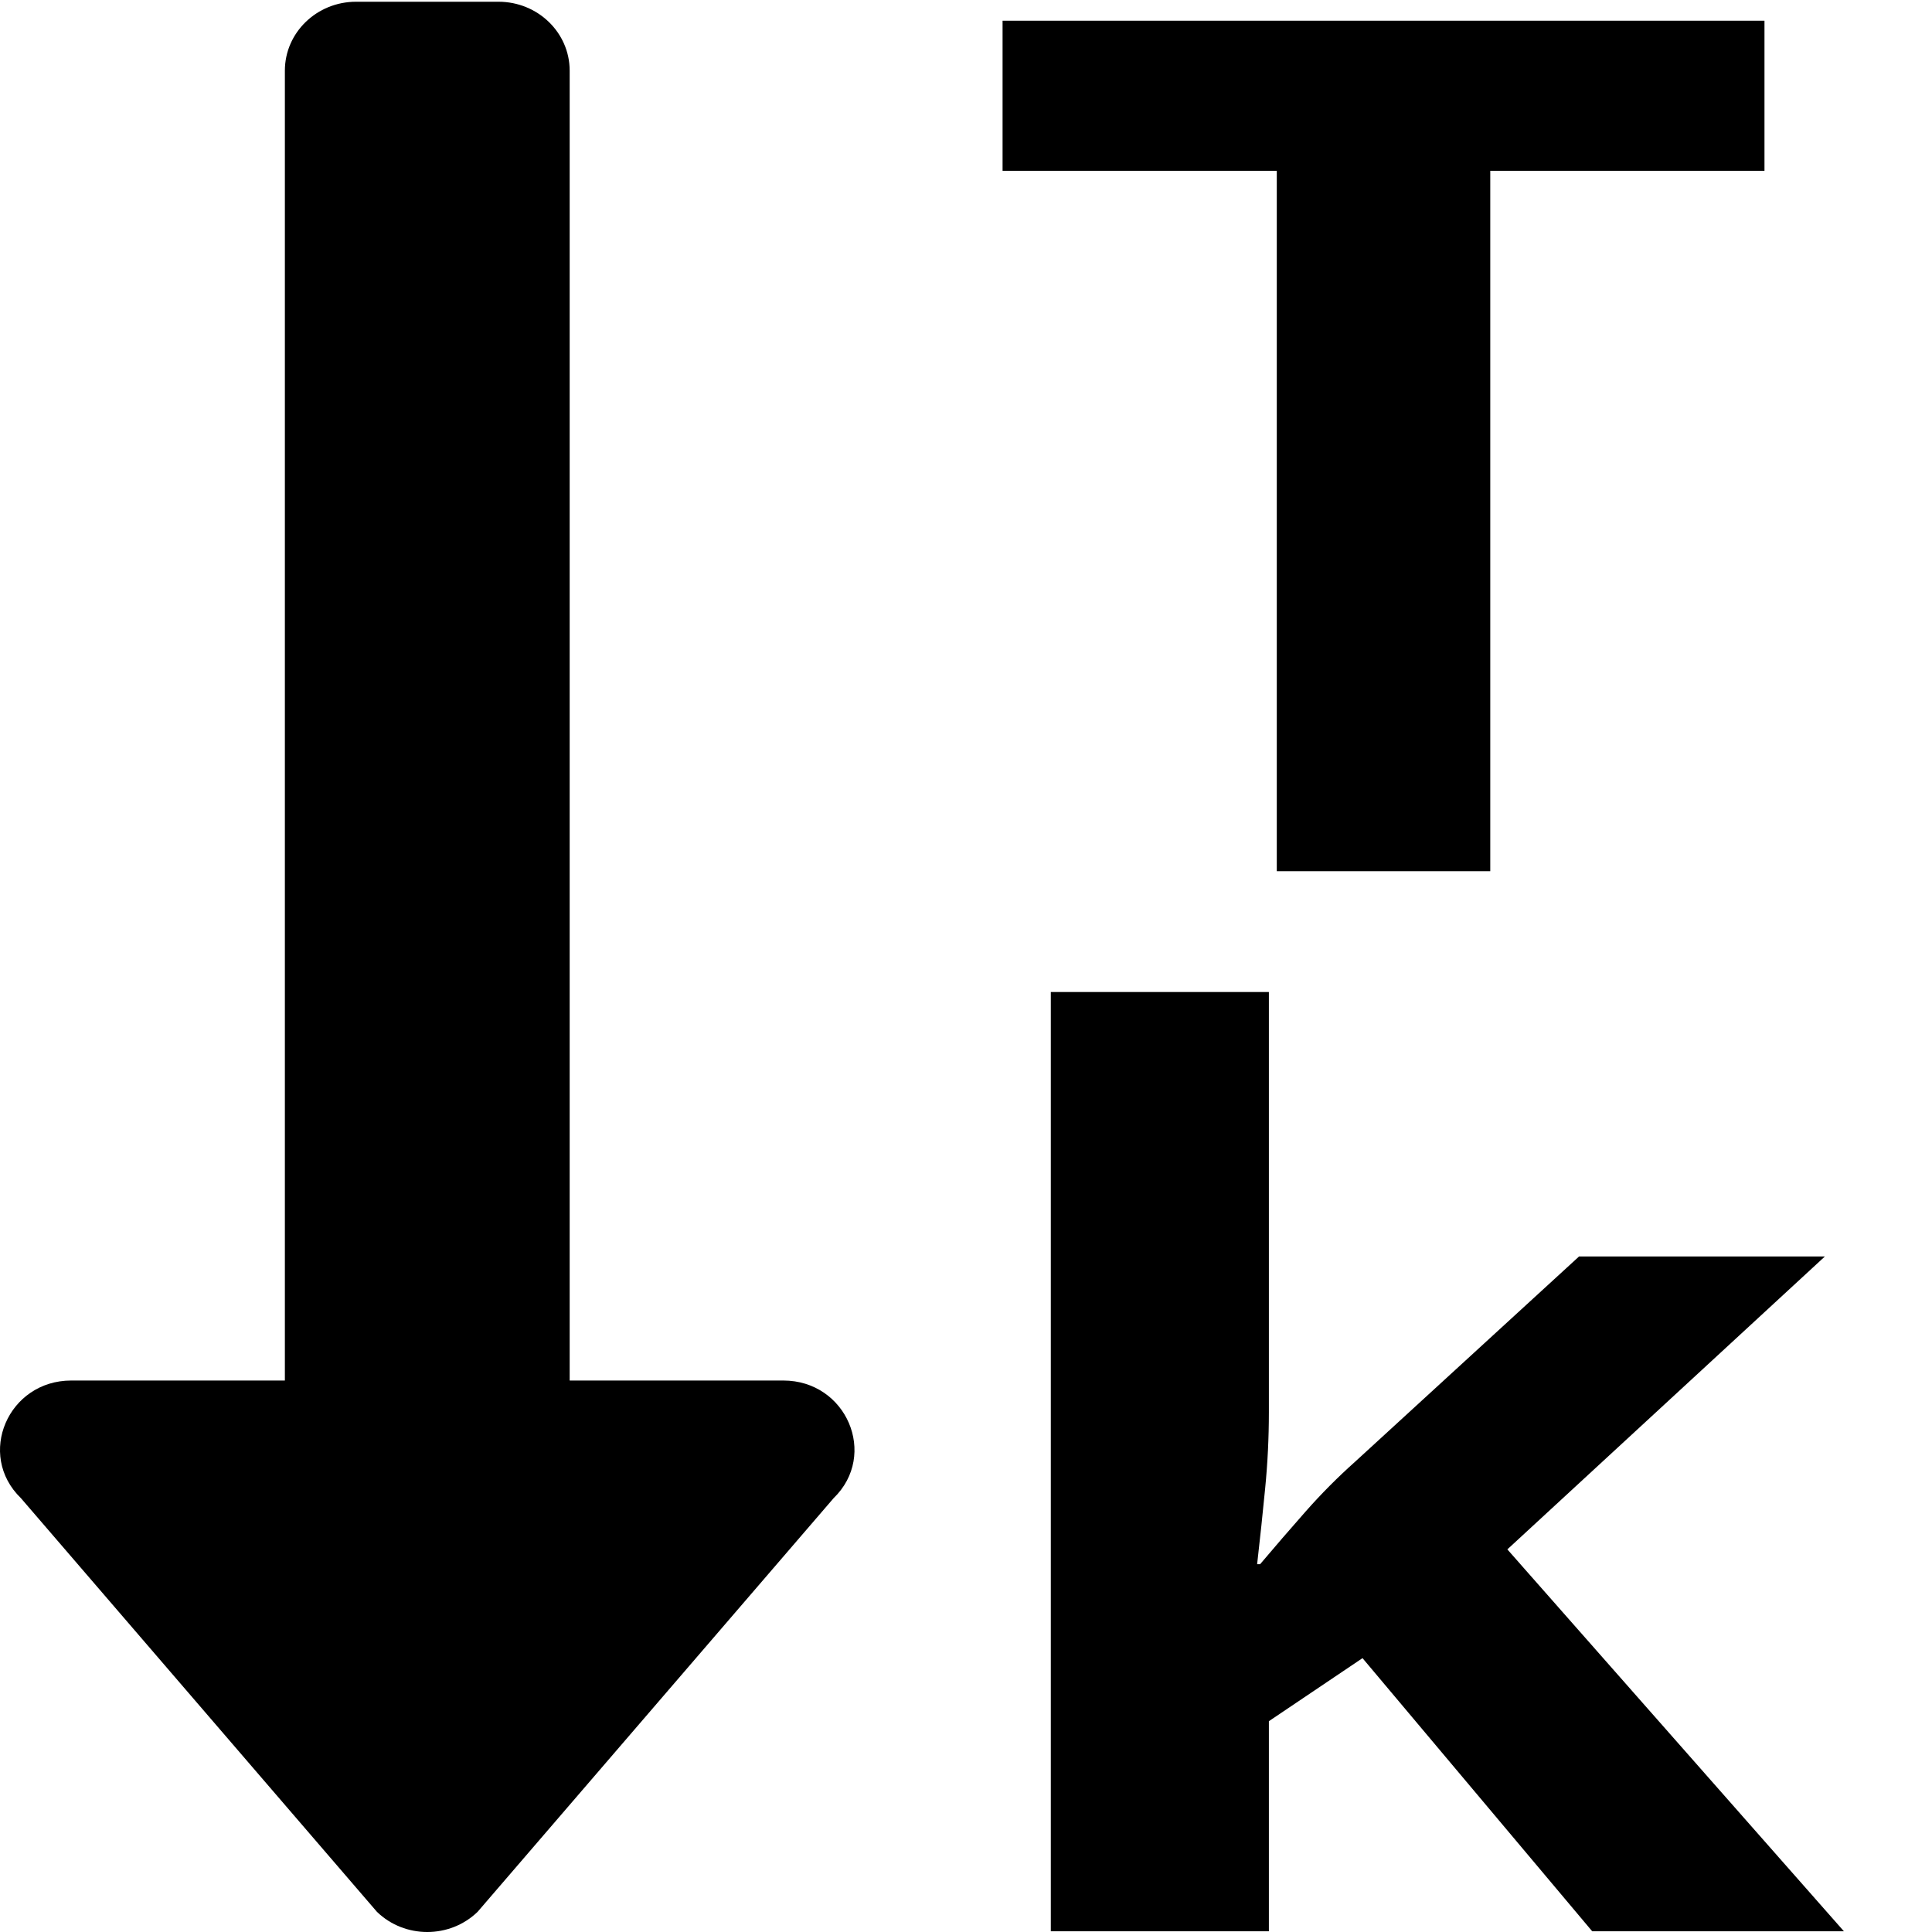
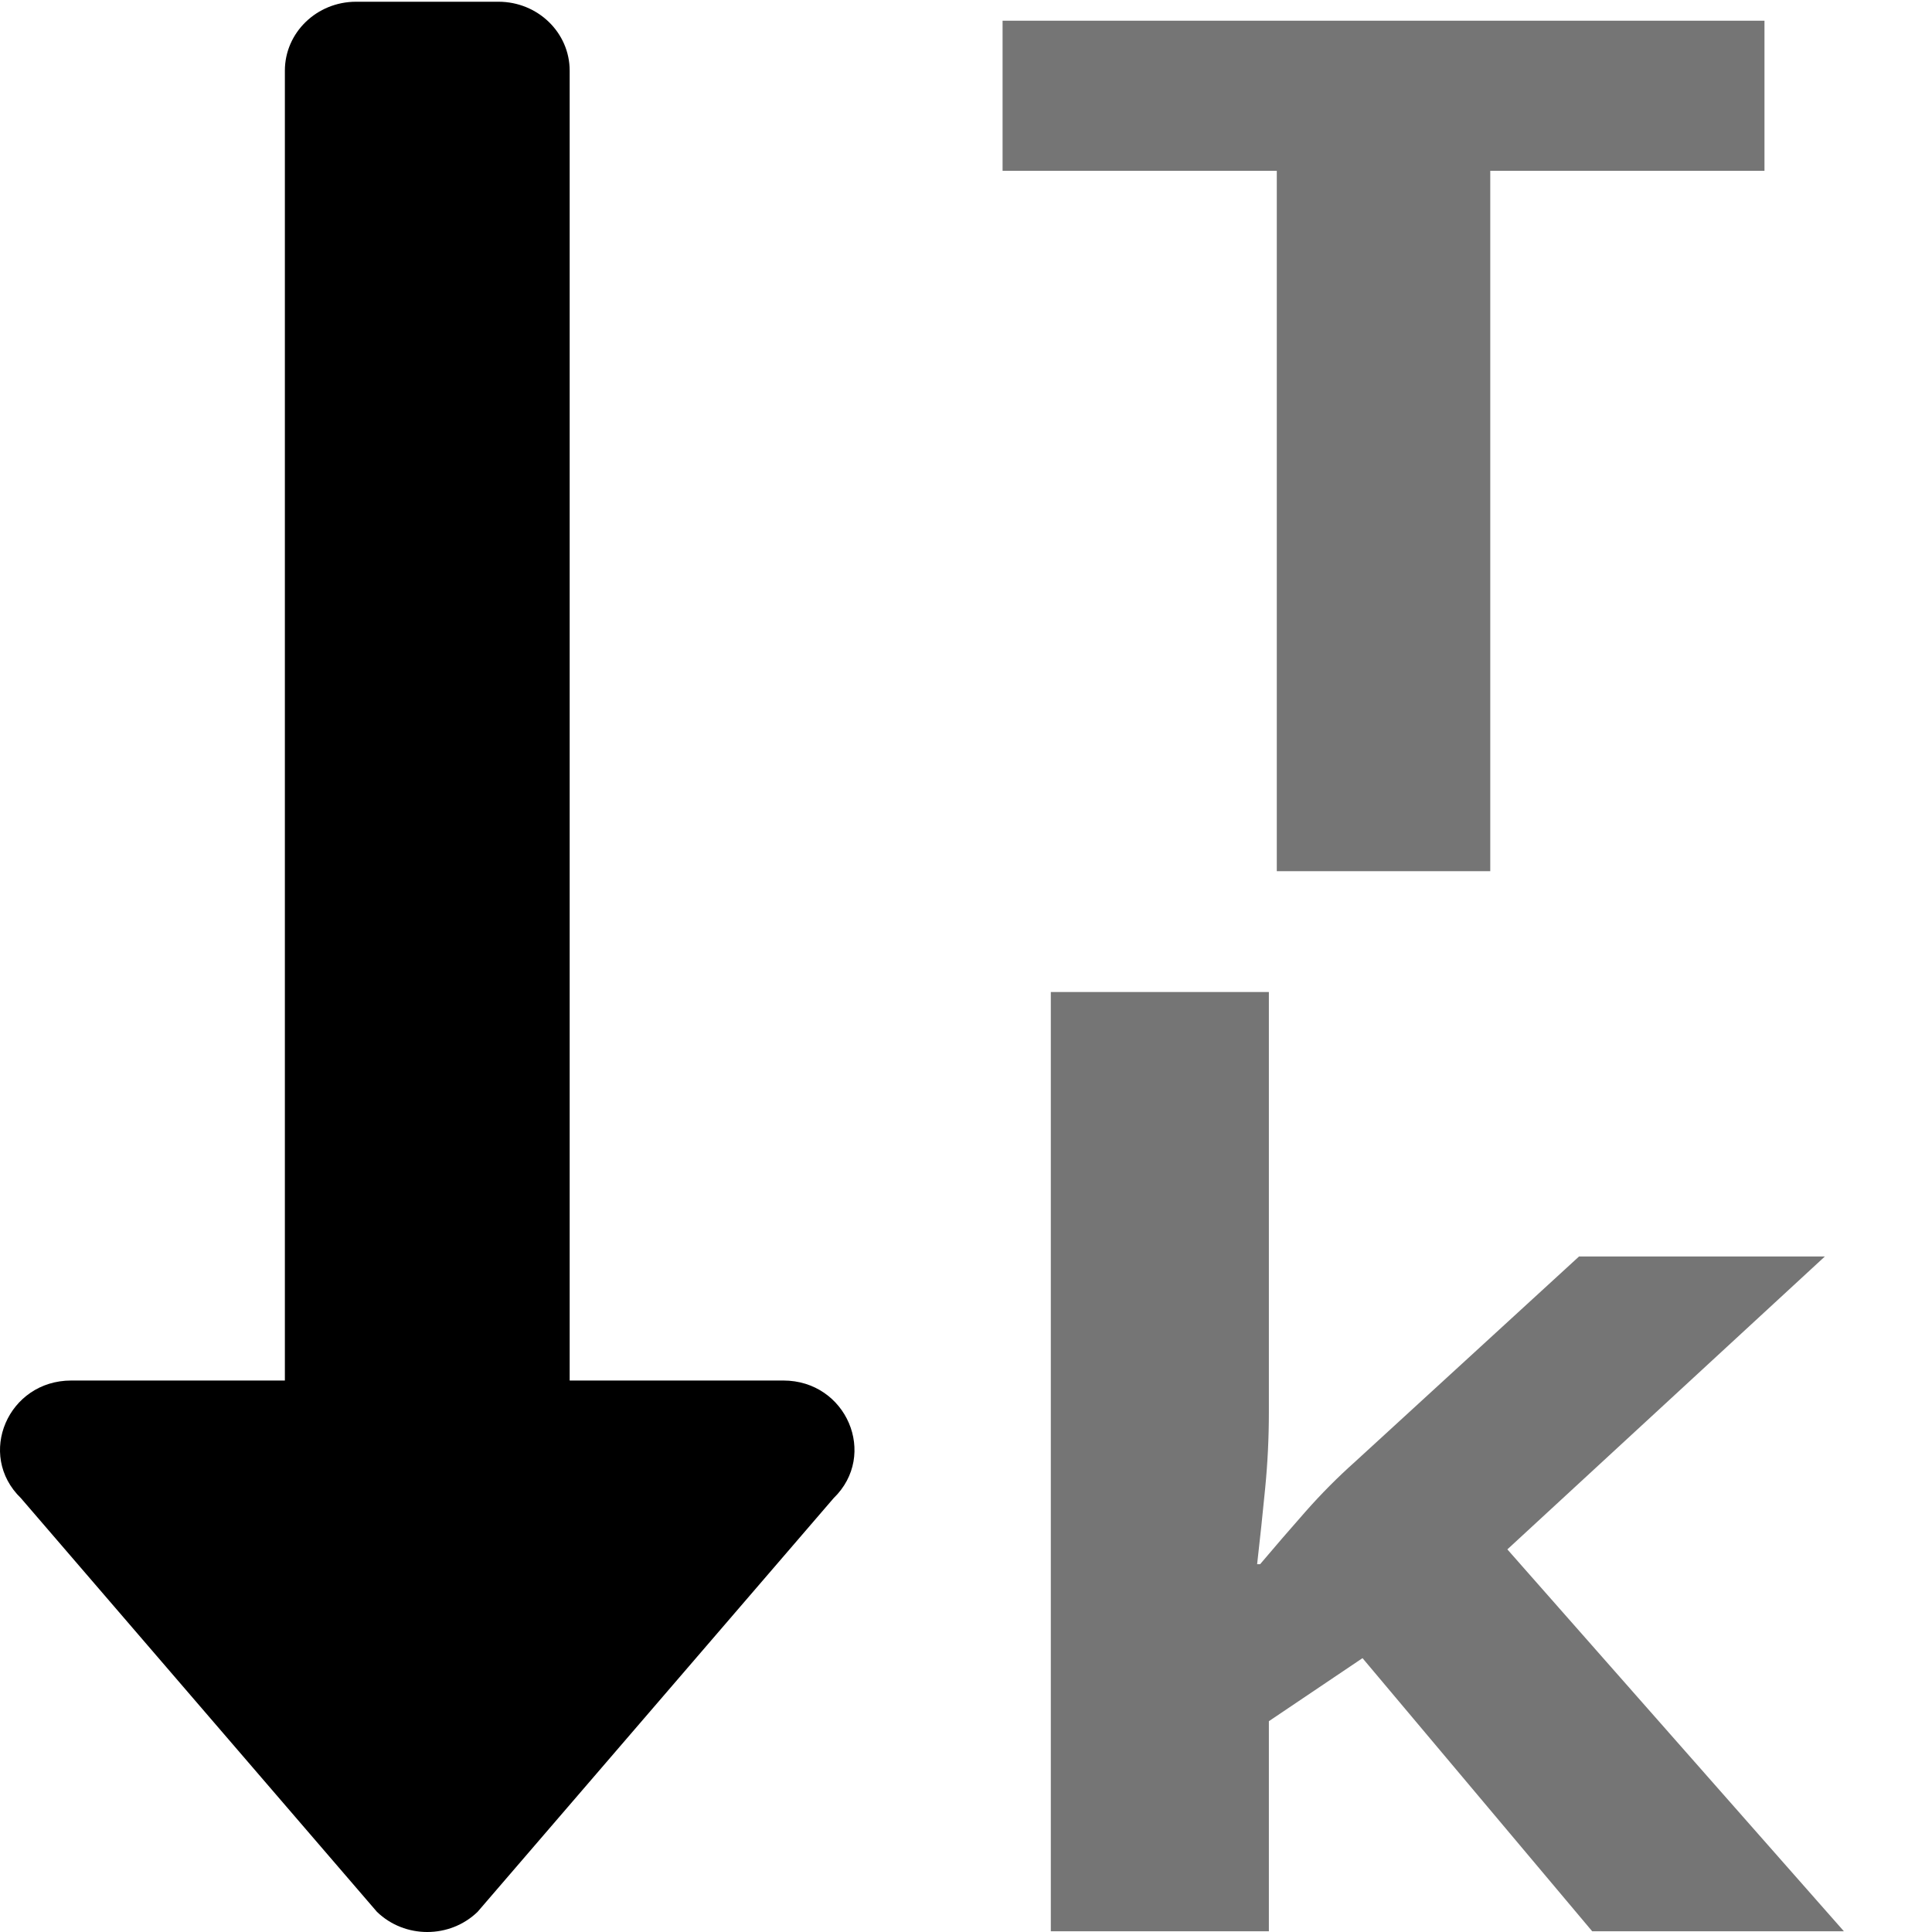
<svg xmlns="http://www.w3.org/2000/svg" viewBox="0 0 576 576" version="1.1" width="24" height="24" id="svg3852">
  <defs id="defs8" />
  <path d="M 233.522,411.584 H 169.84 V 21.071 c 0,-11.35 -9.504,-20.553 -21.227,-20.553 h -42.455 c -11.724,0 -21.227,9.203 -21.227,20.553 V 411.584 H 21.248 c -18.853,0 -28.365,22.146 -15.005,35.081 l 106.137,123.32 c 8.289,8.021 21.722,8.021 30.01,0 L 248.527,446.664 c 13.32,-12.91 3.861,-35.081 -15.005,-35.081 z" id="path2" style="fill:currentColor;stroke-width:1.305" />
-   <text transform="scale(1.089371,0.9179612)" id="text878" y="282.948" x="266.65" style="font-style:normal;font-variant:normal;font-weight:bold;font-stretch:normal;font-size:386.863px;line-height:1.25;font-family:sans-serif;stroke-width:1.242" xml:space="preserve">
-     <tspan style="font-style:normal;font-variant:normal;font-weight:bold;font-stretch:normal;font-size:386.863px;font-family:sans-serif;stroke-width:1.242" id="tspan876" y="282.948" x="266.65">T</tspan>
+   <text transform="scale(1.089371,0.9179612)" id="text878" y="282.948" x="266.65" style="font-style:normal;font-variant:normal;font-weight:bold;font-stretch:normal;font-size:386.863px;line-height:1.25;font-family:sans-serif;stroke-width:1.242;opacity:0.54;" xml:space="preserve">
+     <tspan style="font-style:normal;font-variant:normal;font-weight:bold;font-stretch:normal;font-size:386.863px;font-family:sans-serif;stroke-width:1.242;" id="tspan876" y="282.948" x="266.65">T</tspan>
  </text>
-   <text transform="scale(1.08808,0.9190502)" id="text872" y="626.505" x="256.66" style="font-style:normal;font-variant:normal;font-weight:bold;font-stretch:normal;font-size:400.927px;line-height:1.25;font-family:sans-serif;stroke-width:1.206" xml:space="preserve">
-     <tspan style="font-style:normal;font-variant:normal;font-weight:bold;font-stretch:normal;font-size:400.927px;font-family:sans-serif;stroke-width:1.206" id="tspan870" y="626.505" x="256.66">k</tspan>
+   <text transform="scale(1.08808,0.9190502)" id="text872" y="626.505" x="256.66" style="font-style:normal;font-variant:normal;font-weight:bold;font-stretch:normal;font-size:400.927px;line-height:1.25;font-family:sans-serif;stroke-width:1.206;opacity:0.54;" xml:space="preserve">
+     <tspan style="font-style:normal;font-variant:normal;font-weight:bold;font-stretch:normal;font-size:400.927px;font-family:sans-serif;stroke-width:1.206;" id="tspan870" y="626.505" x="256.66">k</tspan>
  </text>
  <text xml:space="preserve" style="font-style:normal;font-weight:normal;font-size:40px;line-height:1.25;font-family:sans-serif;letter-spacing:0px;word-spacing:0px;fill:#000000;fill-opacity:1;stroke:none" x="361.741" y="-11345.363" id="text822">
    <tspan id="tspan820" x="361.741" y="-11309.973" />
  </text>
</svg>
